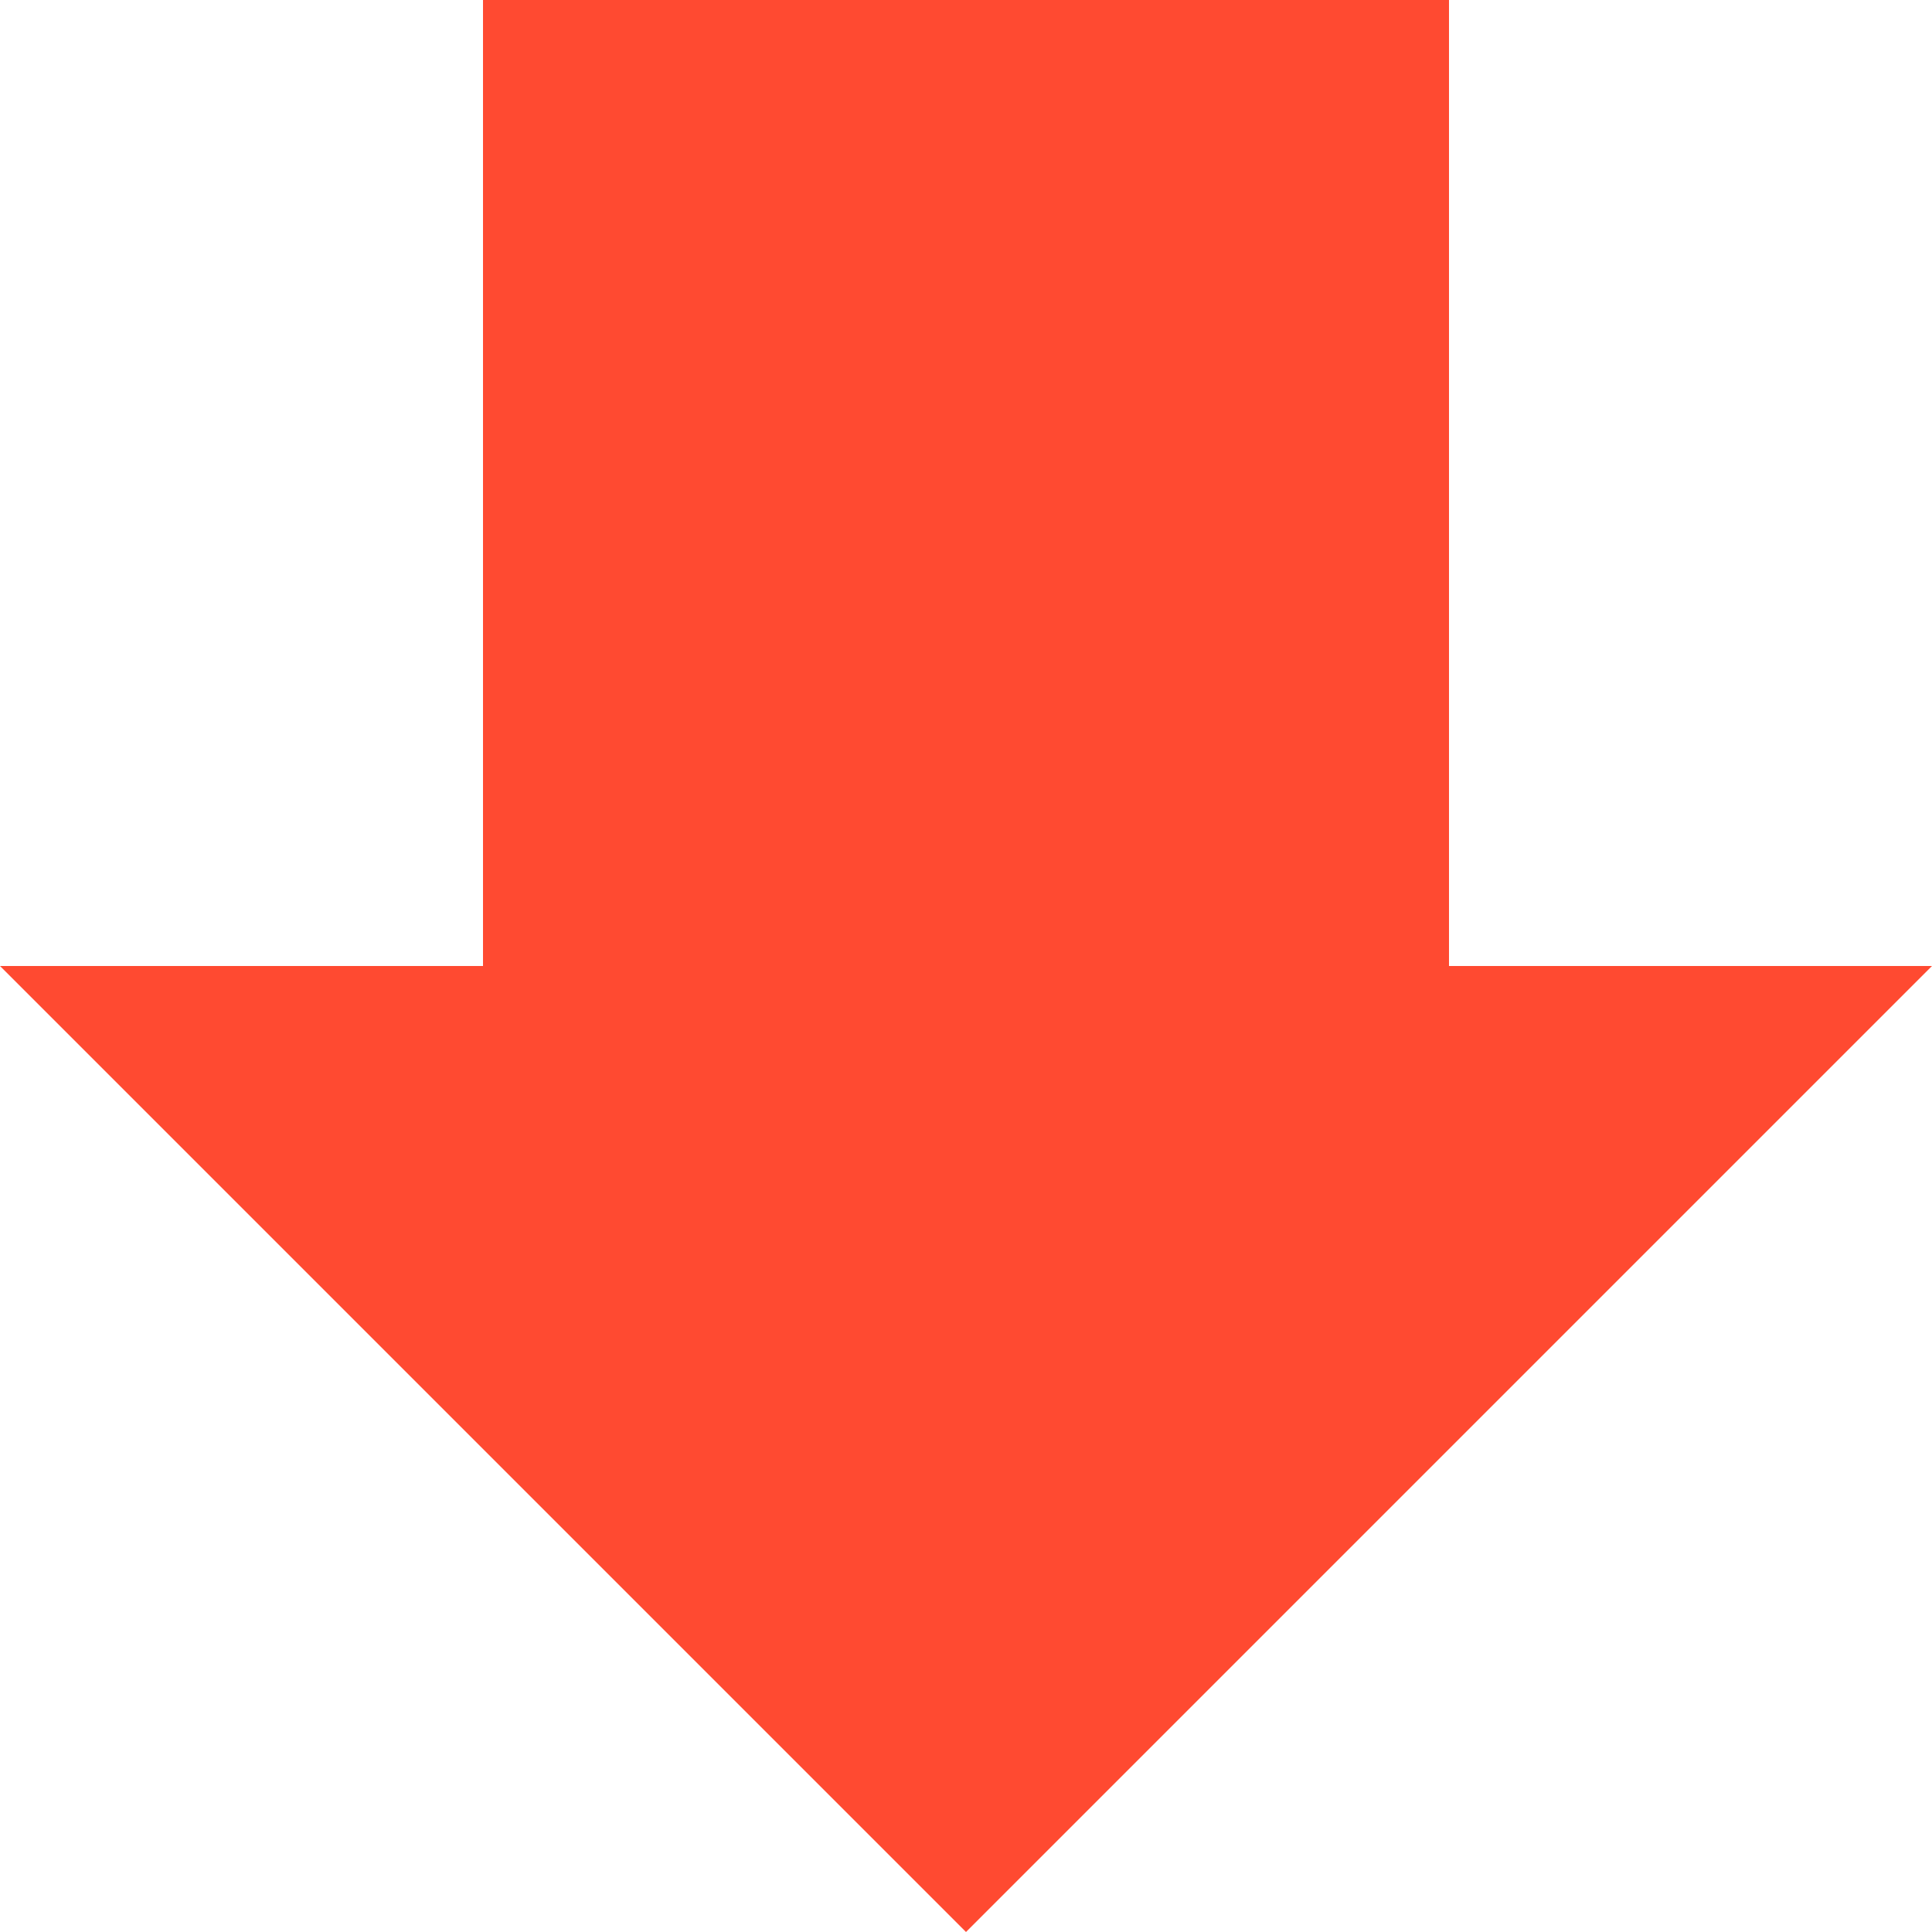
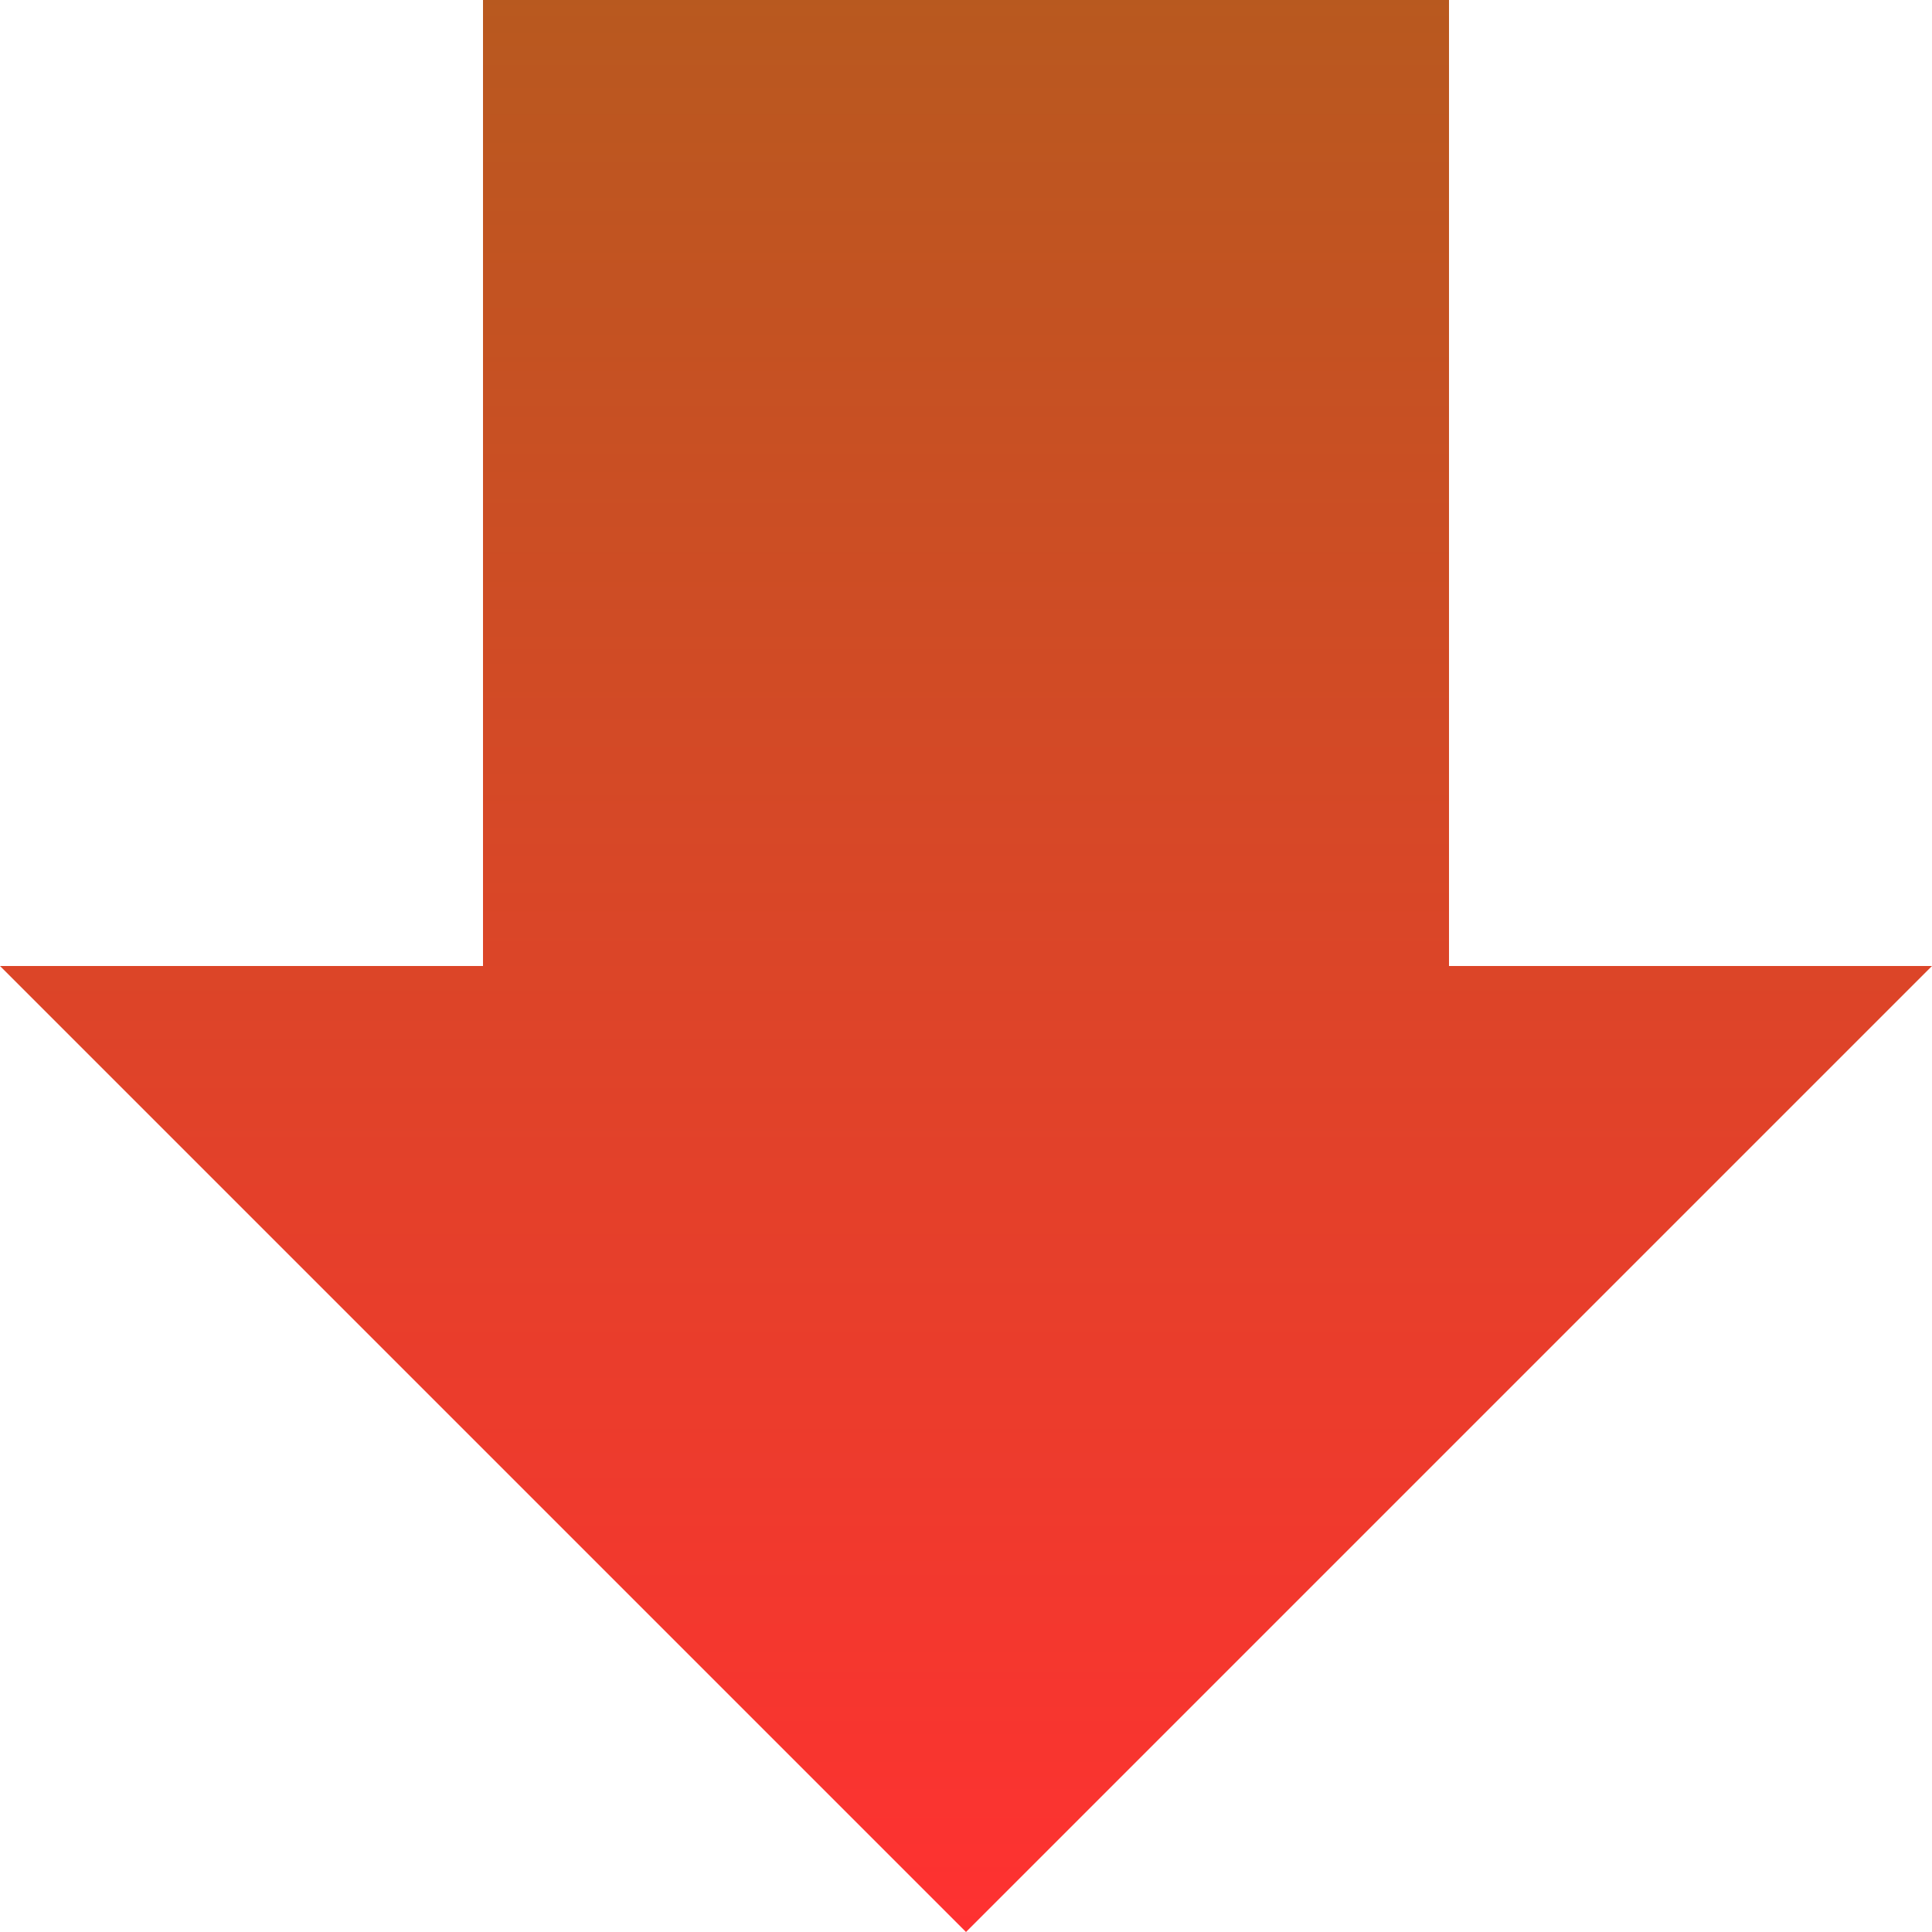
<svg xmlns="http://www.w3.org/2000/svg" width="800" viewBox="0 0 600 600" height="800" preserveAspectRatio="xMidYMid meet">
-   <path d="M 300 600 L 600 300 L 450 300 L 450 0 L 150 0 L 150 300 L 0 300 Z" fill="#ff4a31" />
+   <defs>
+     <linearGradient id="evoDownvoteActiveGrad" x1="0" y1="1" x2="0" y2="0" gradientUnits="objectBoundingBox">
+       <stop offset="0%" stop-color="#ff3131" />
+       <stop offset="100%" stop-color="#b8591f" />
+     </linearGradient>
+   </defs>
+   <path d="M 300 600 L 600 300 L 450 300 L 450 0 L 150 0 L 150 300 L 0 300 Z" fill="url(#evoDownvoteActiveGrad)" />
</svg>
